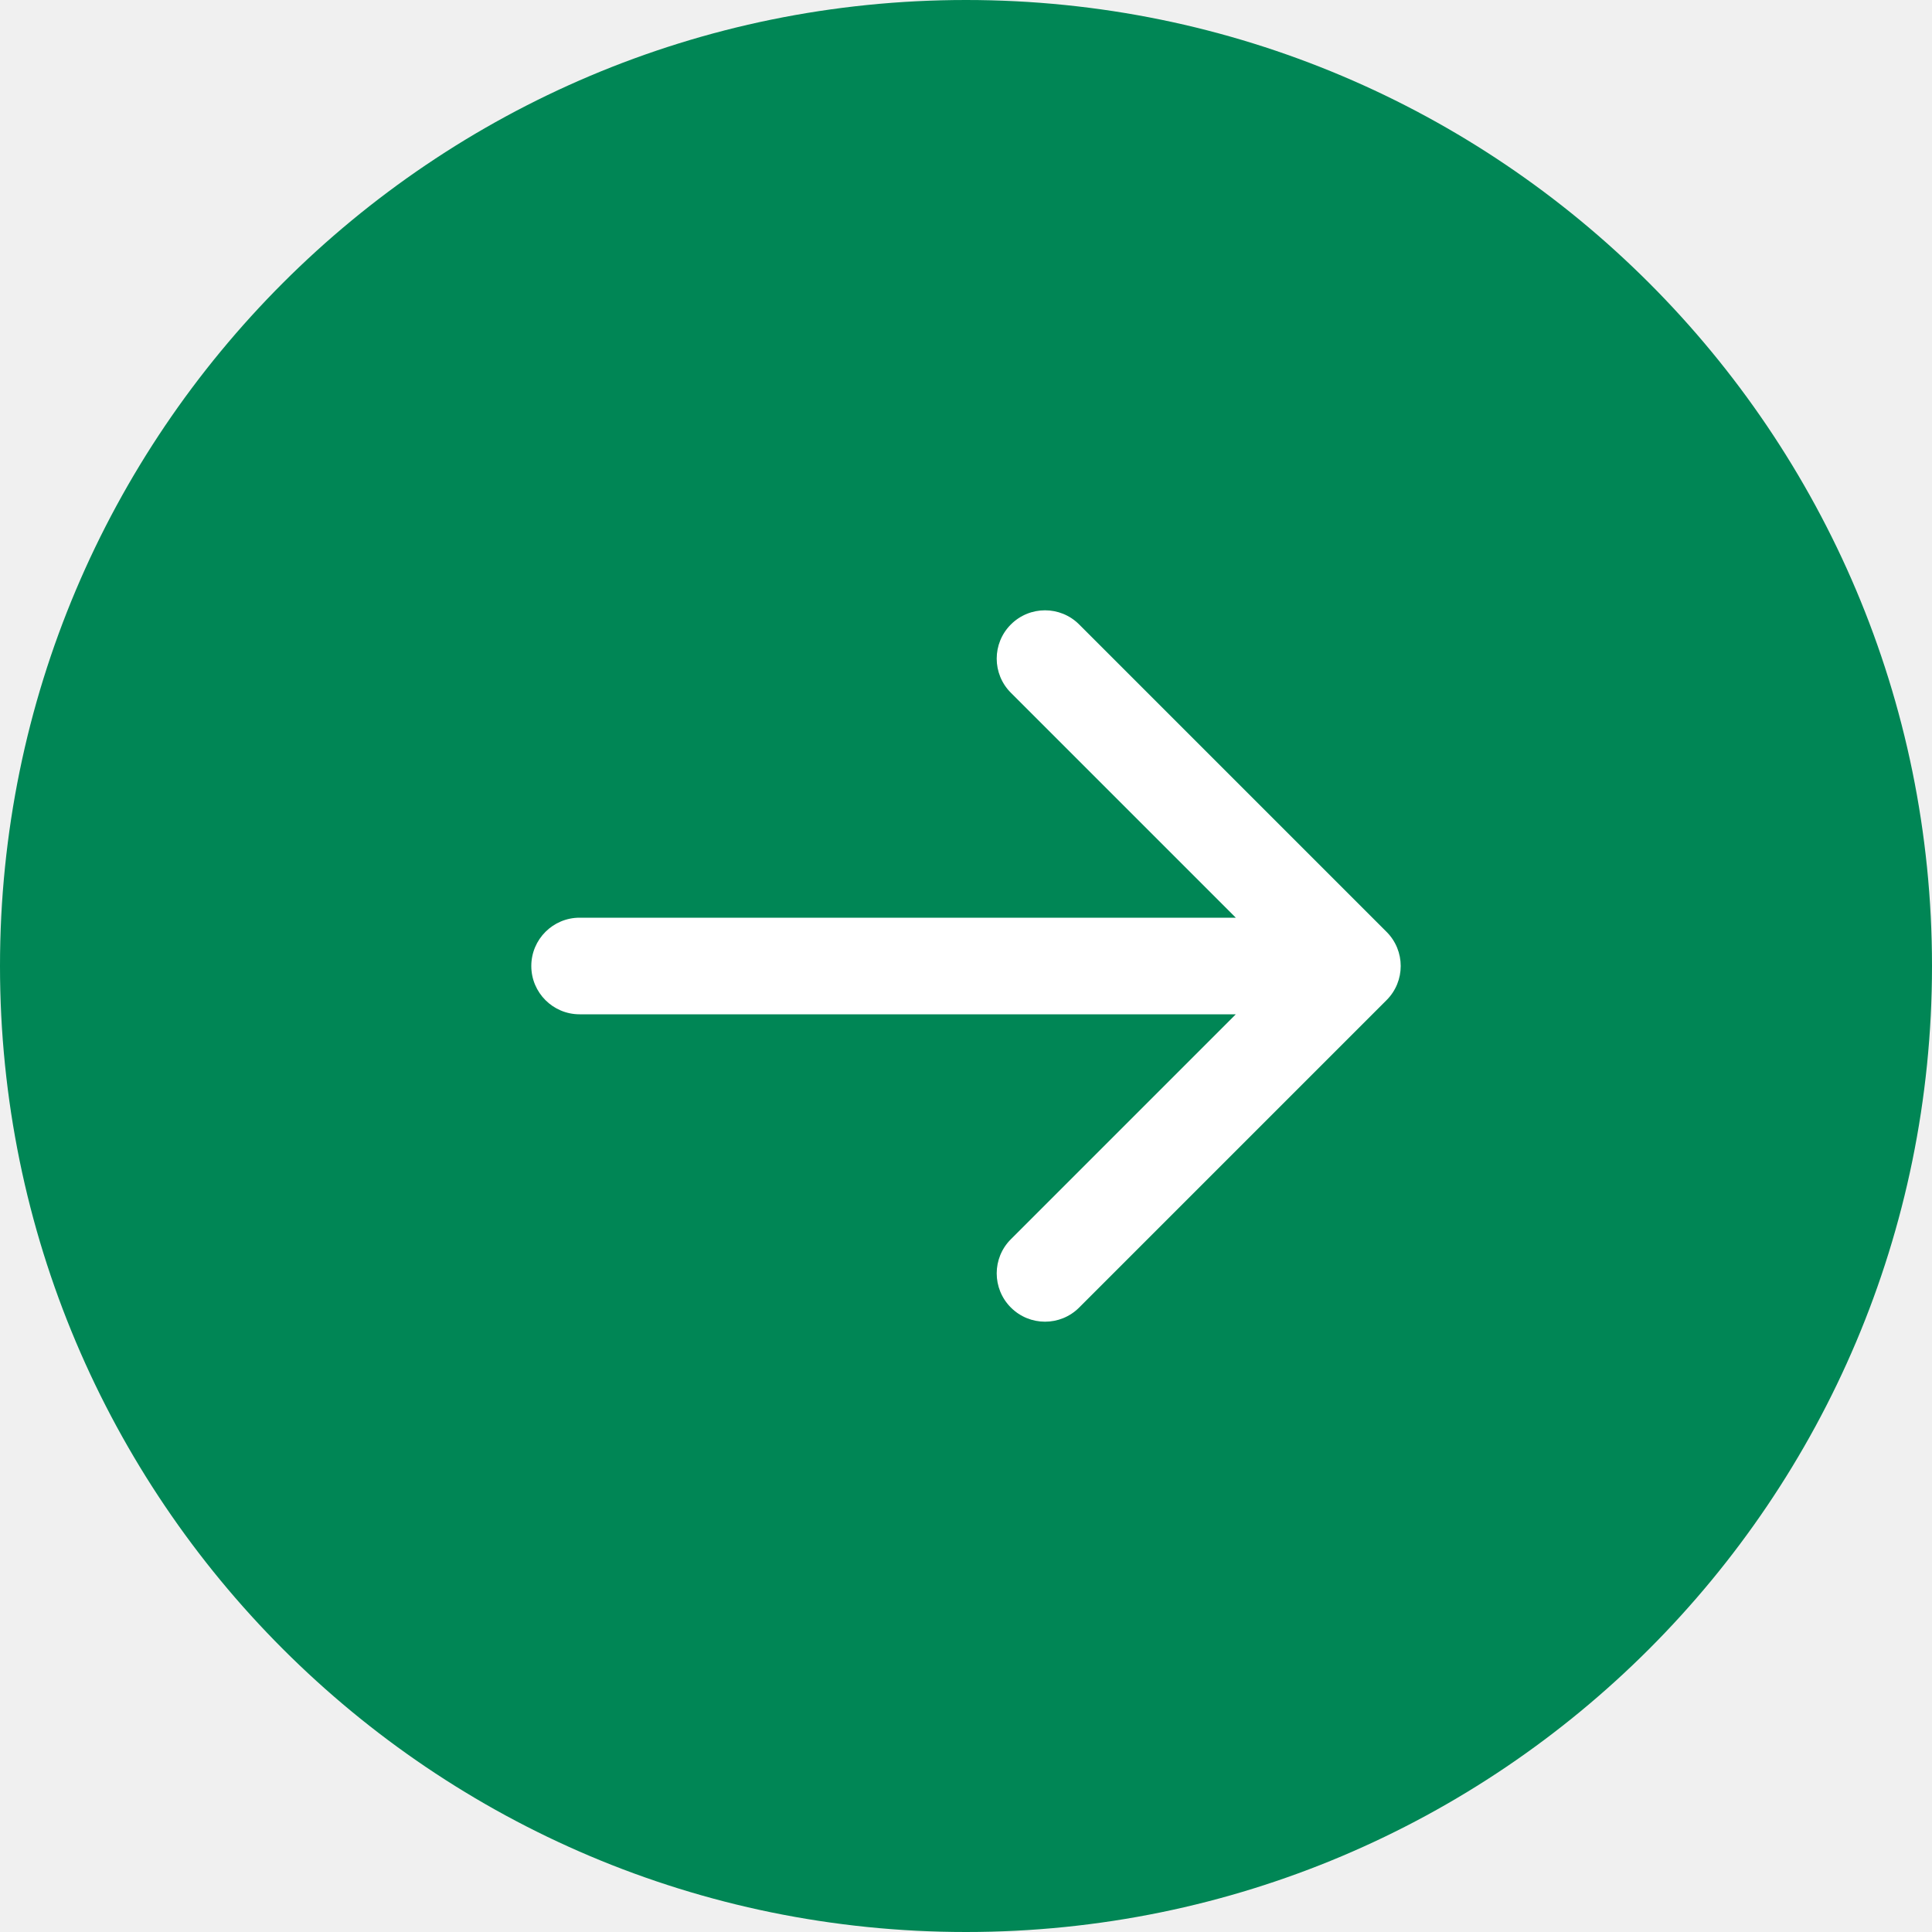
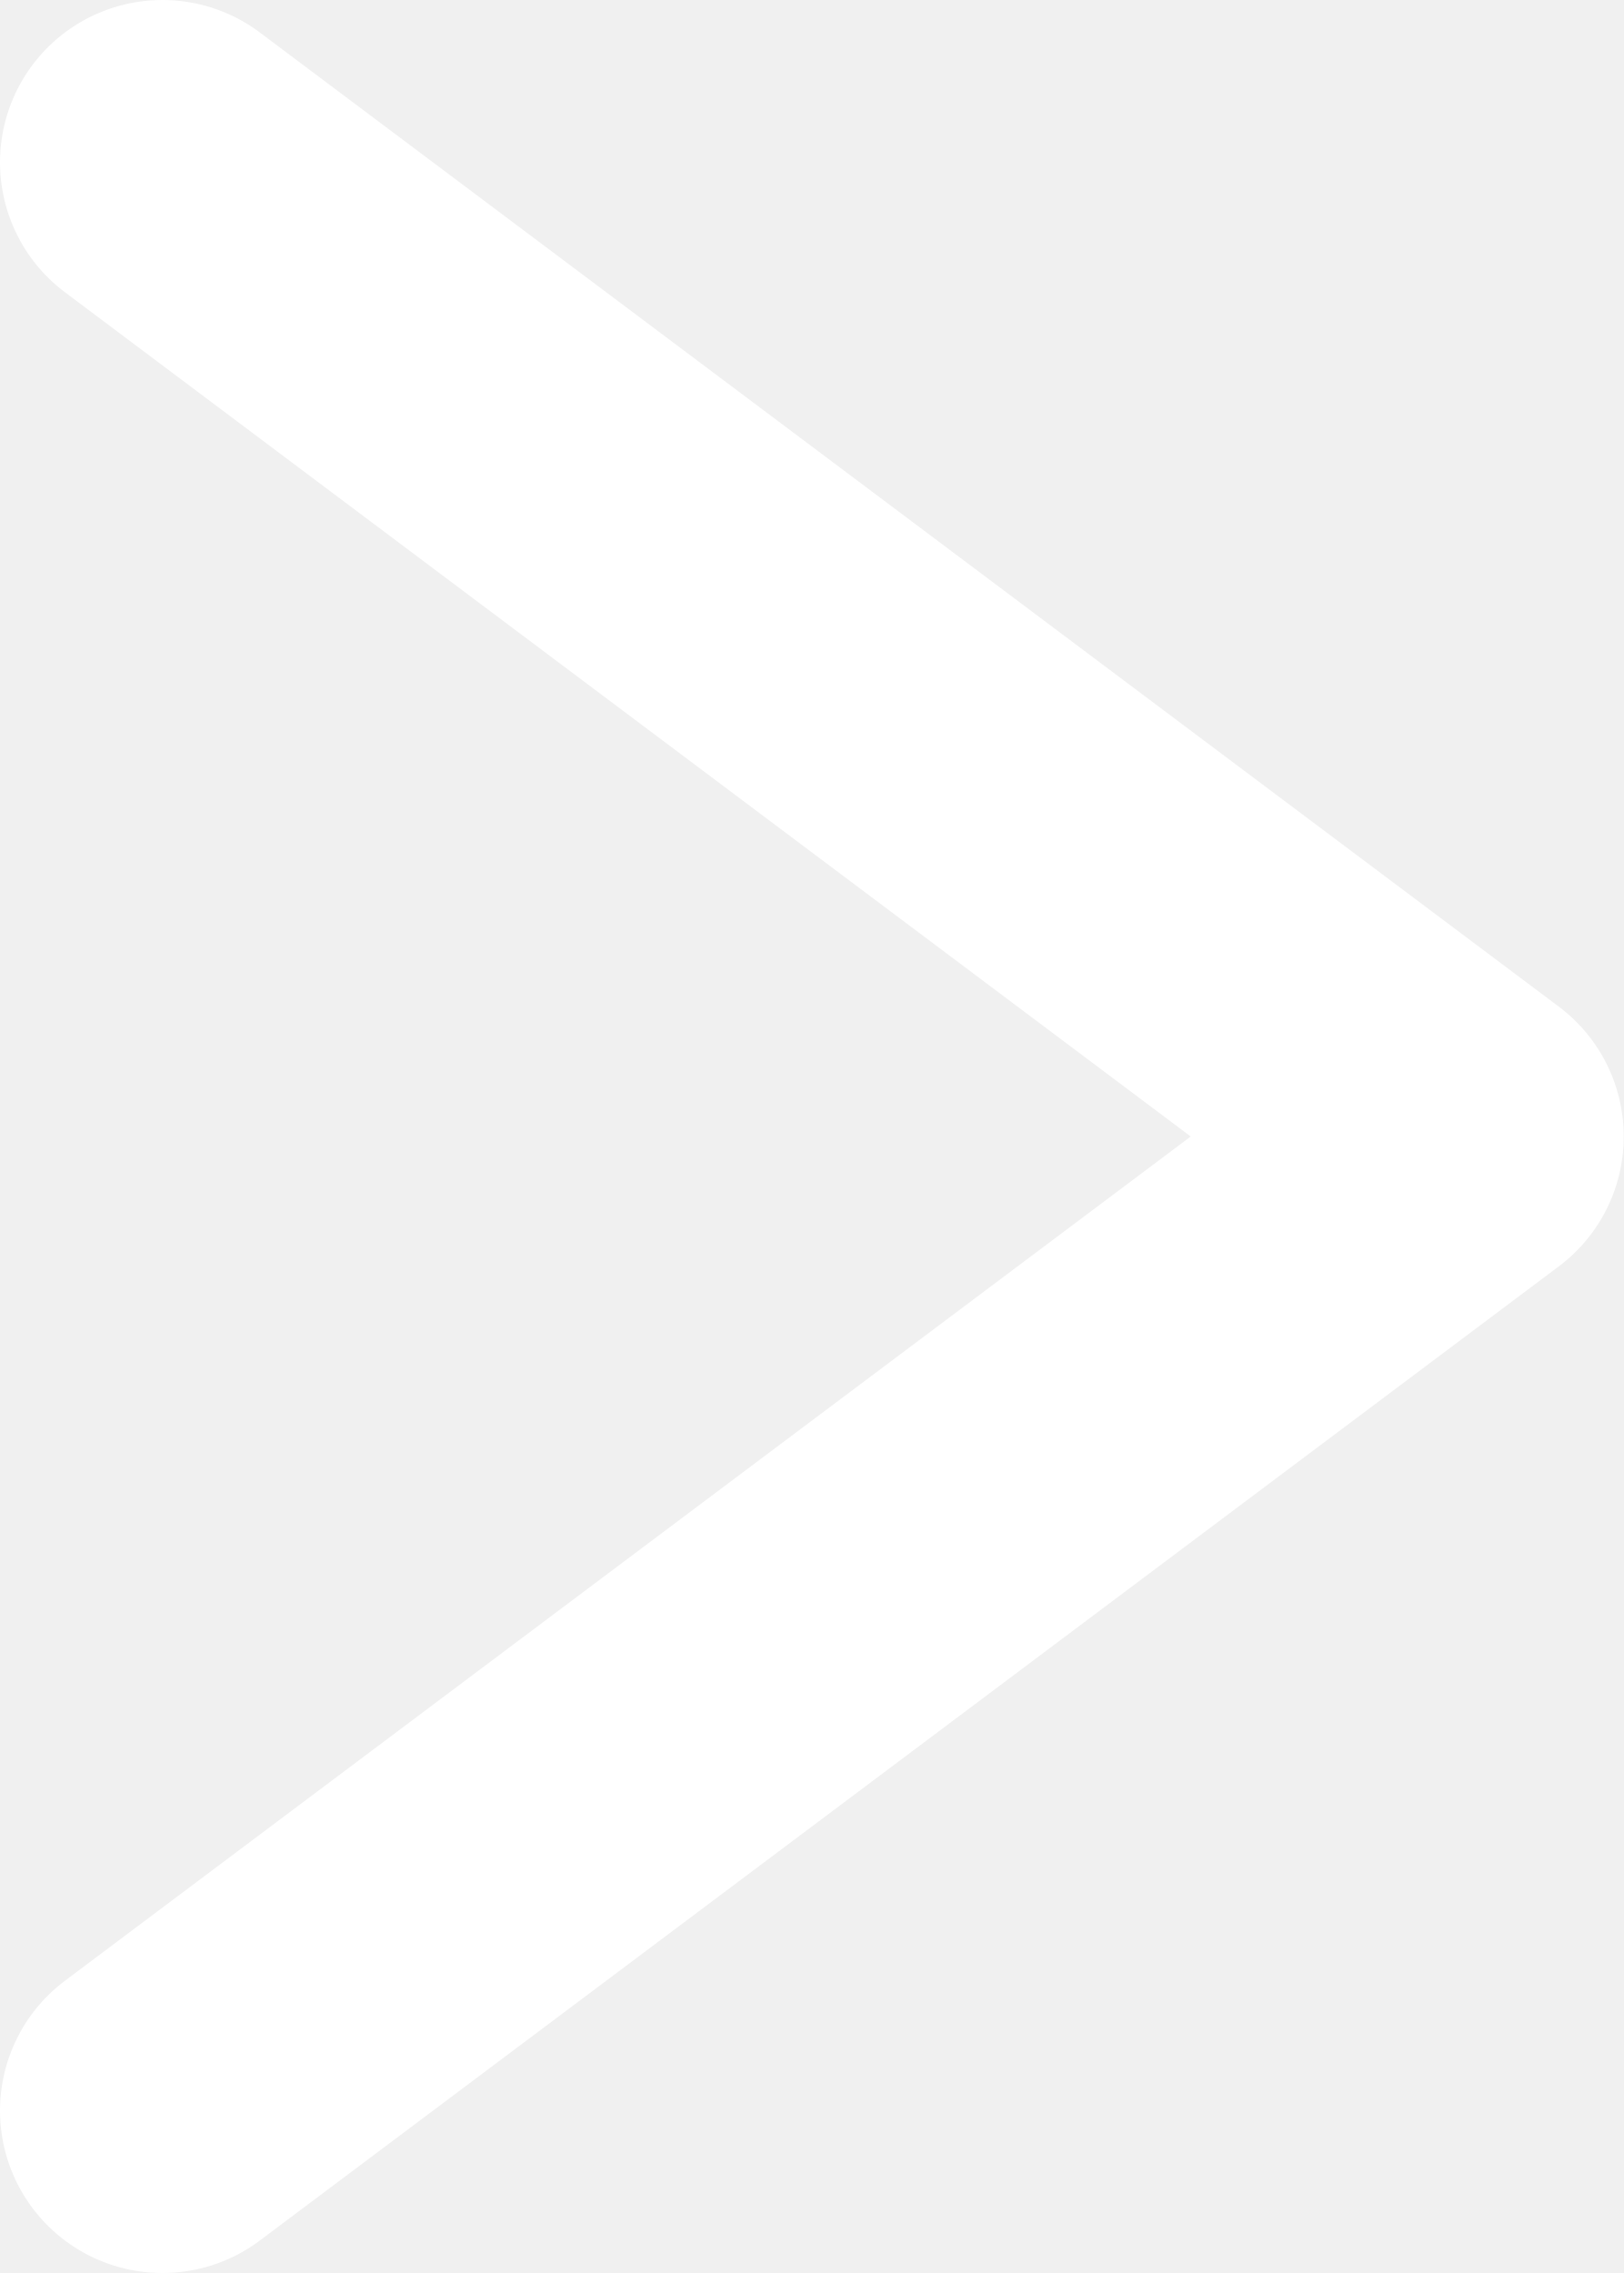
- <svg xmlns="http://www.w3.org/2000/svg" width="40" height="40" viewBox="0 0 40 40" fill="none">
-   <circle cx="20" cy="20" r="20" fill="#008655" />
-   <path d="M12 19C11.448 19 11 19.448 11 20C11 20.552 11.448 21 12 21V20V19ZM28.707 20.707C29.098 20.317 29.098 19.683 28.707 19.293L22.343 12.929C21.953 12.538 21.32 12.538 20.929 12.929C20.538 13.319 20.538 13.953 20.929 14.343L26.586 20L20.929 25.657C20.538 26.047 20.538 26.68 20.929 27.071C21.32 27.462 21.953 27.462 22.343 27.071L28.707 20.707ZM12 20V21H28V20V19H12V20Z" fill="white" />
+ <svg xmlns="http://www.w3.org/2000/svg" width="10" height="14" viewBox="0 0 10 14" fill="none">
+   <path d="M1 1L9 7L1 13" stroke="white" stroke-width="2" stroke-linecap="round" stroke-linejoin="round" />
</svg>
